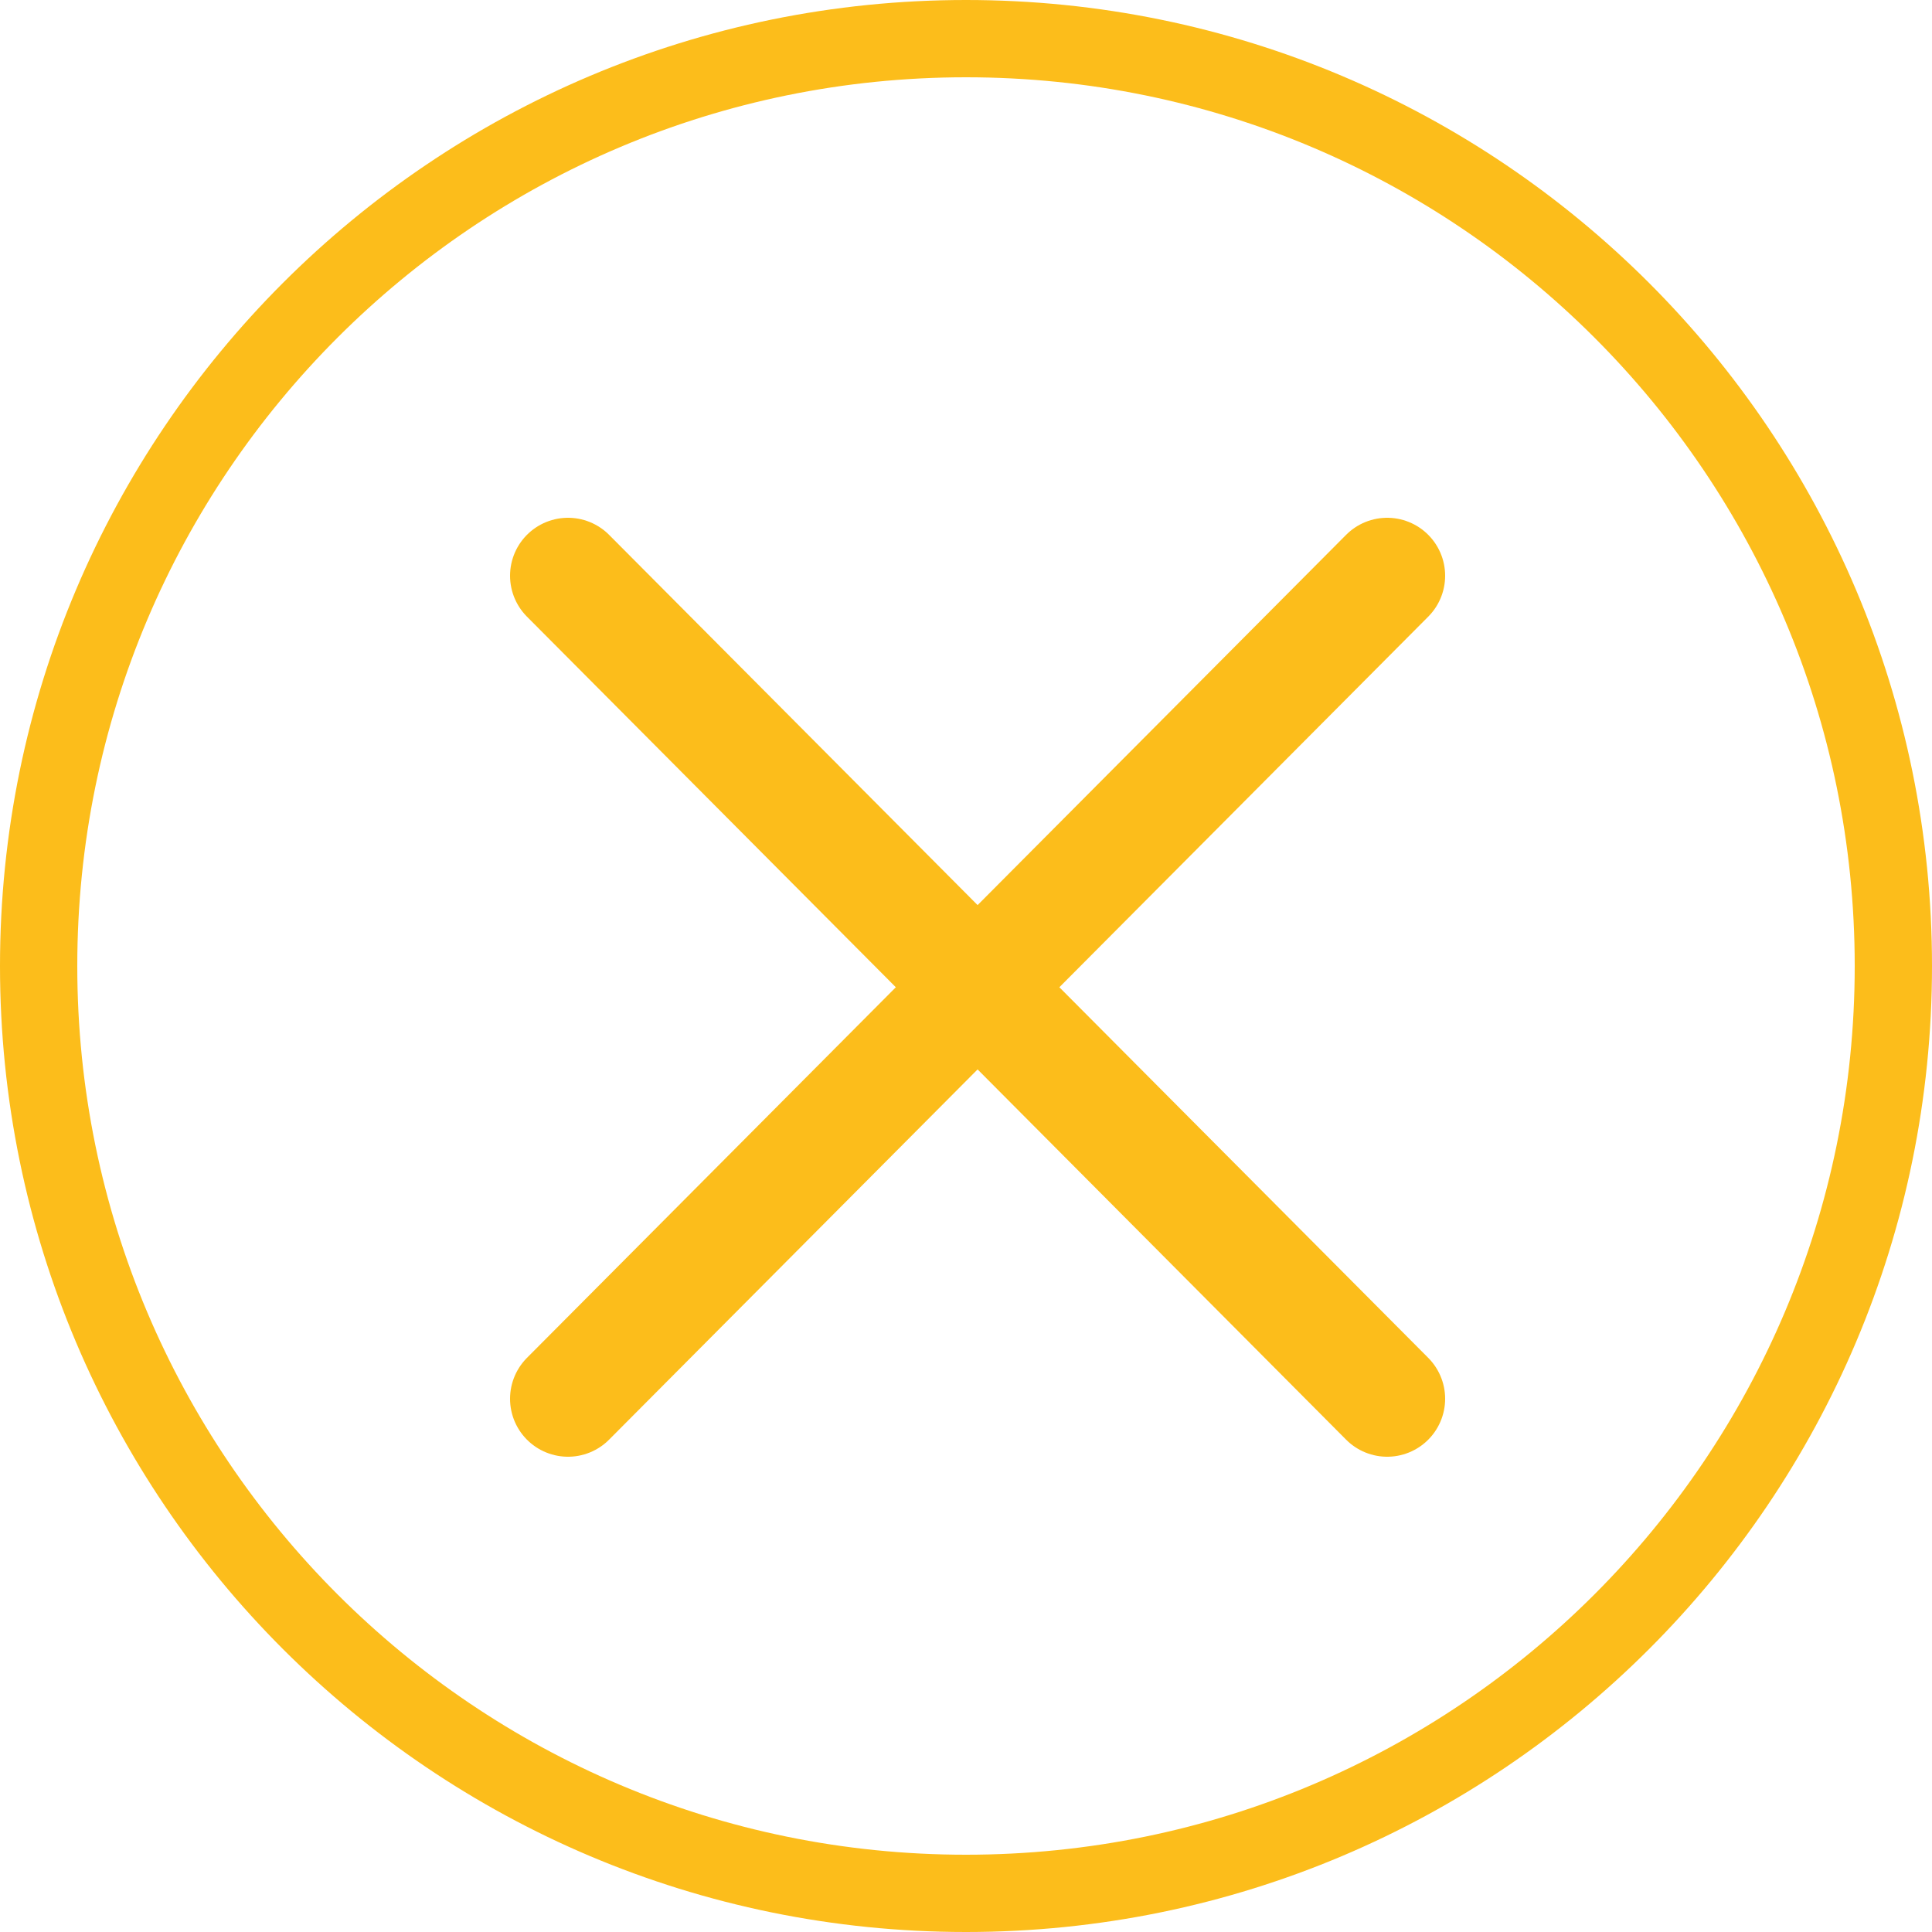
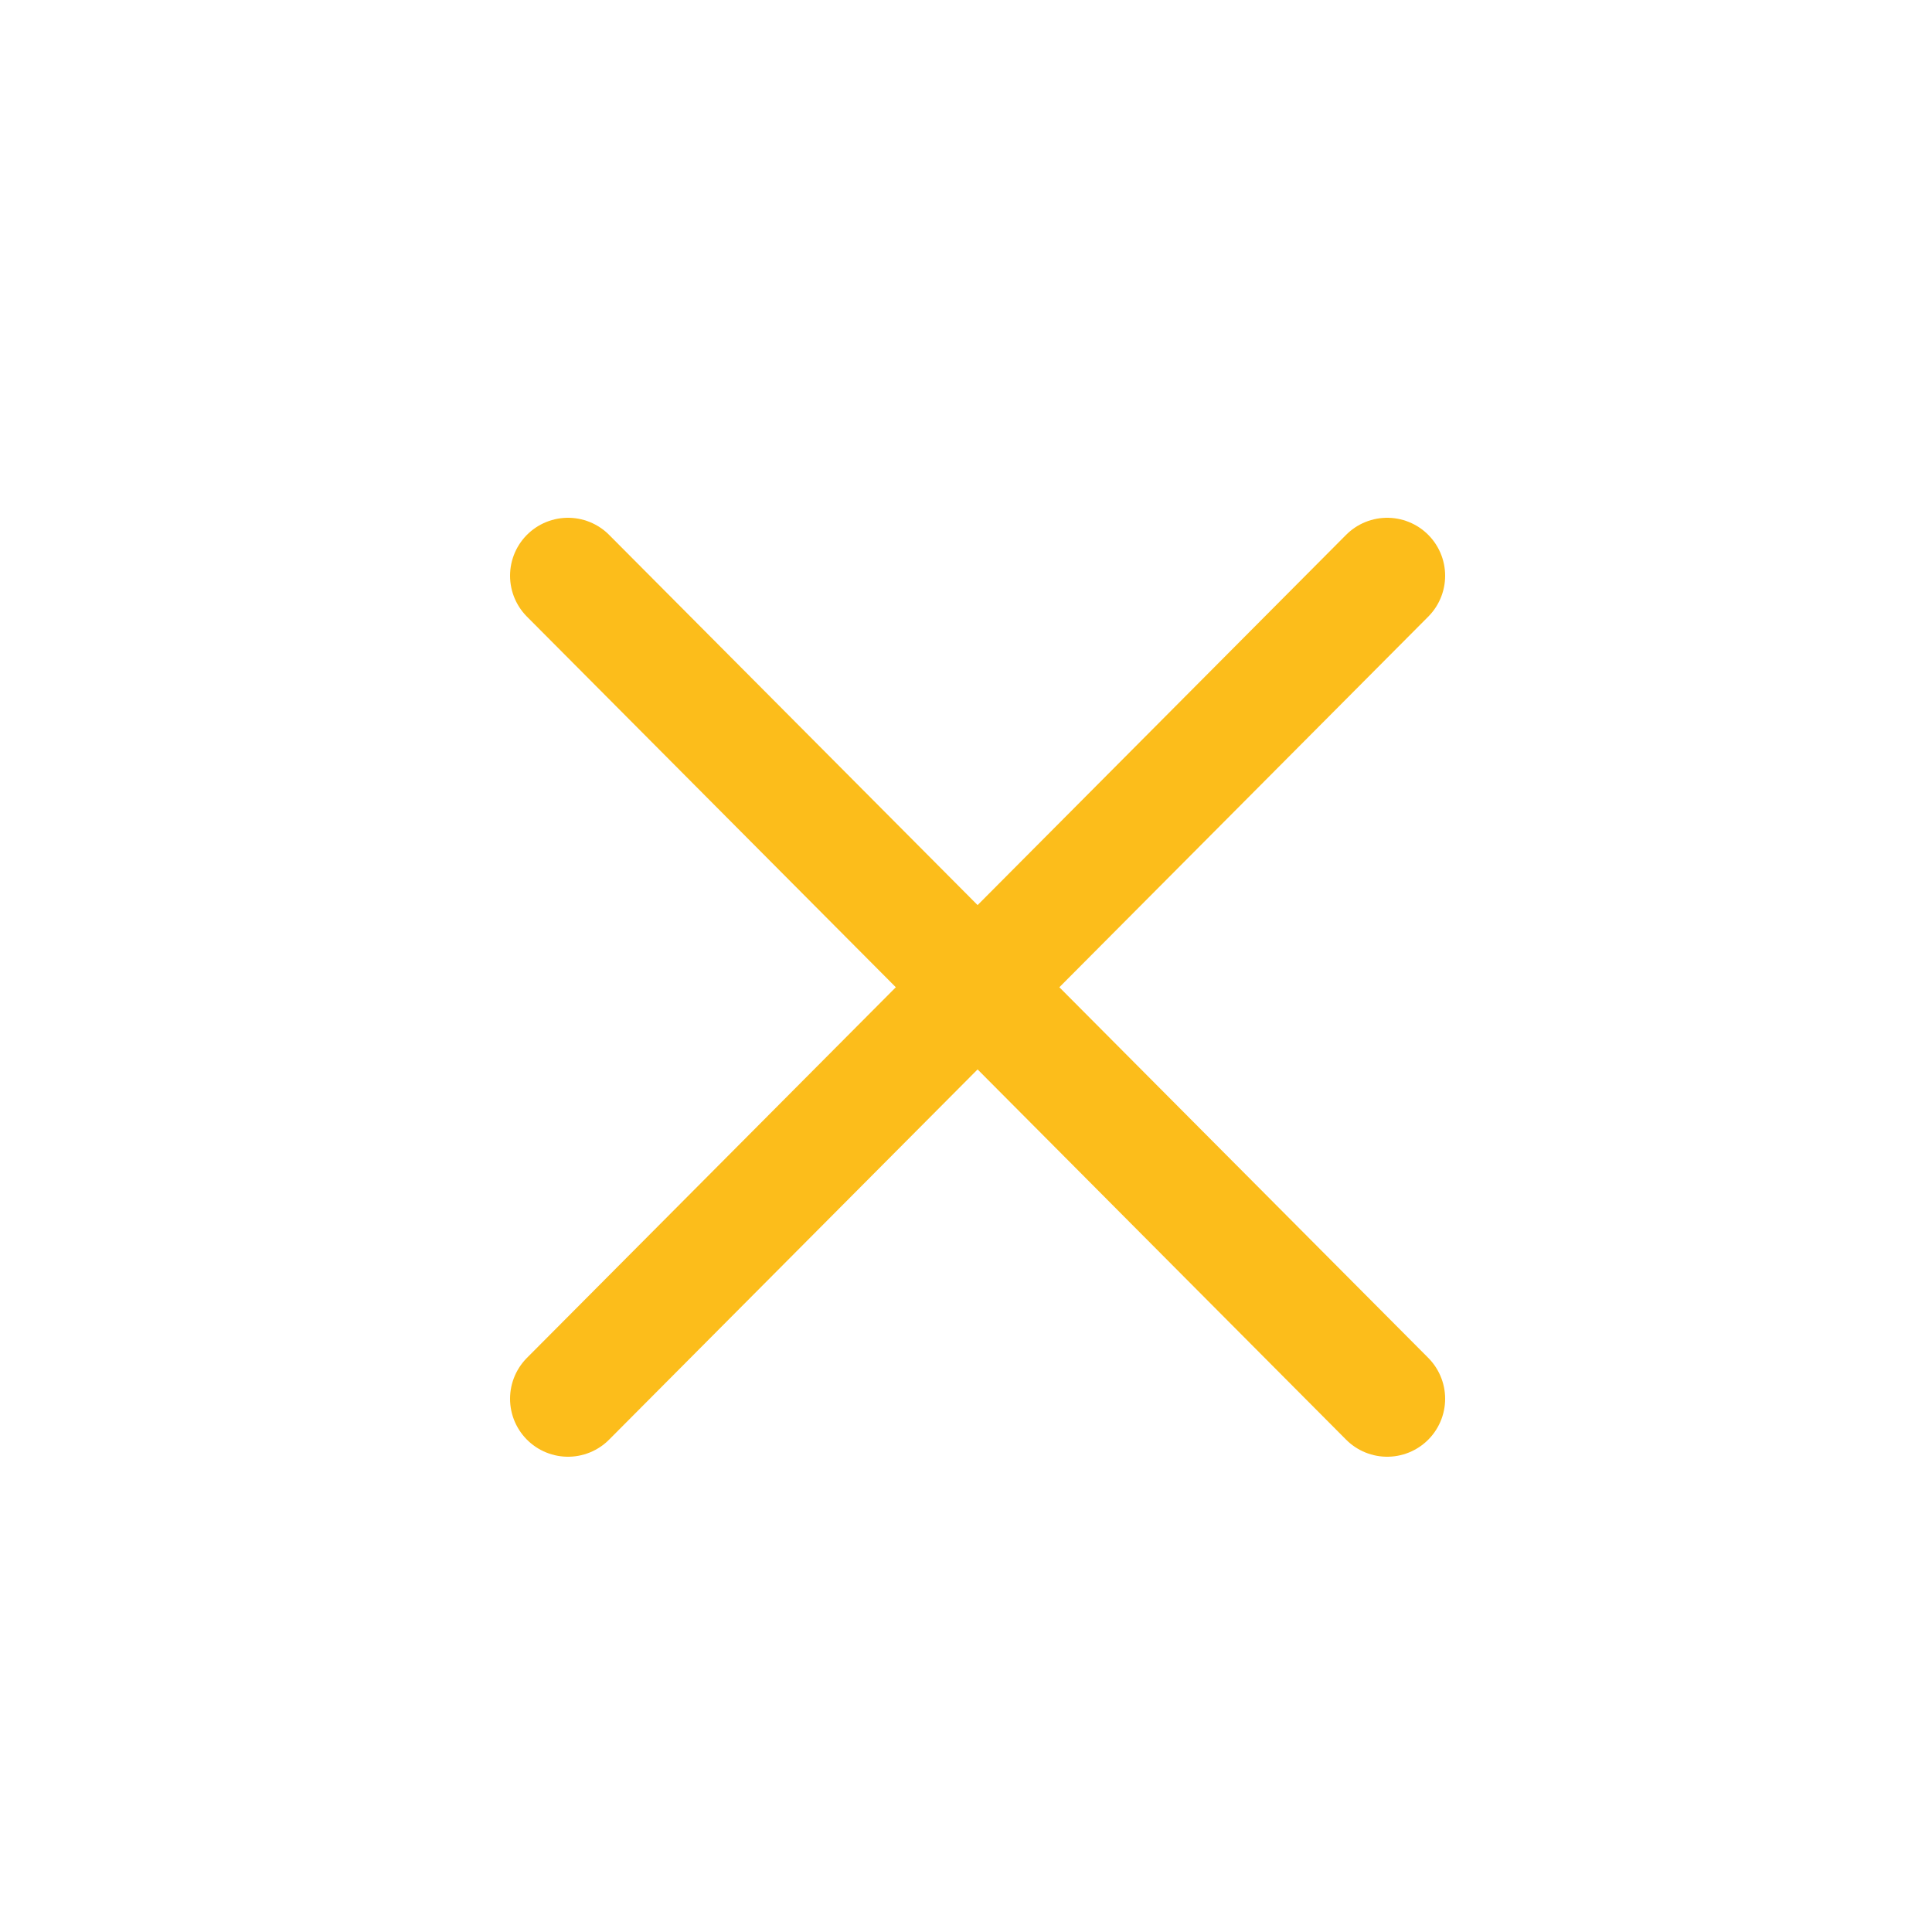
<svg xmlns="http://www.w3.org/2000/svg" version="1.1" id="Layer_1" x="0px" y="0px" viewBox="0 0 50 50" enable-background="new 0 0 50 50" xml:space="preserve">
  <line fill="none" stroke="#FCBD1B" stroke-width="3" stroke-linecap="round" stroke-linejoin="round" x1="14.7" y1="36.2" x2="35.9" y2="14.9" />
  <line fill="none" stroke="#FCBD1B" stroke-width="3" stroke-linecap="round" stroke-linejoin="round" x1="14.7" y1="14.9" x2="35.9" y2="36.2" />
-   <circle fill="none" stroke="#FCBD1B" stroke-width="2" stroke-miterlimit="10" cx="25" cy="25" r="24" />
</svg>
